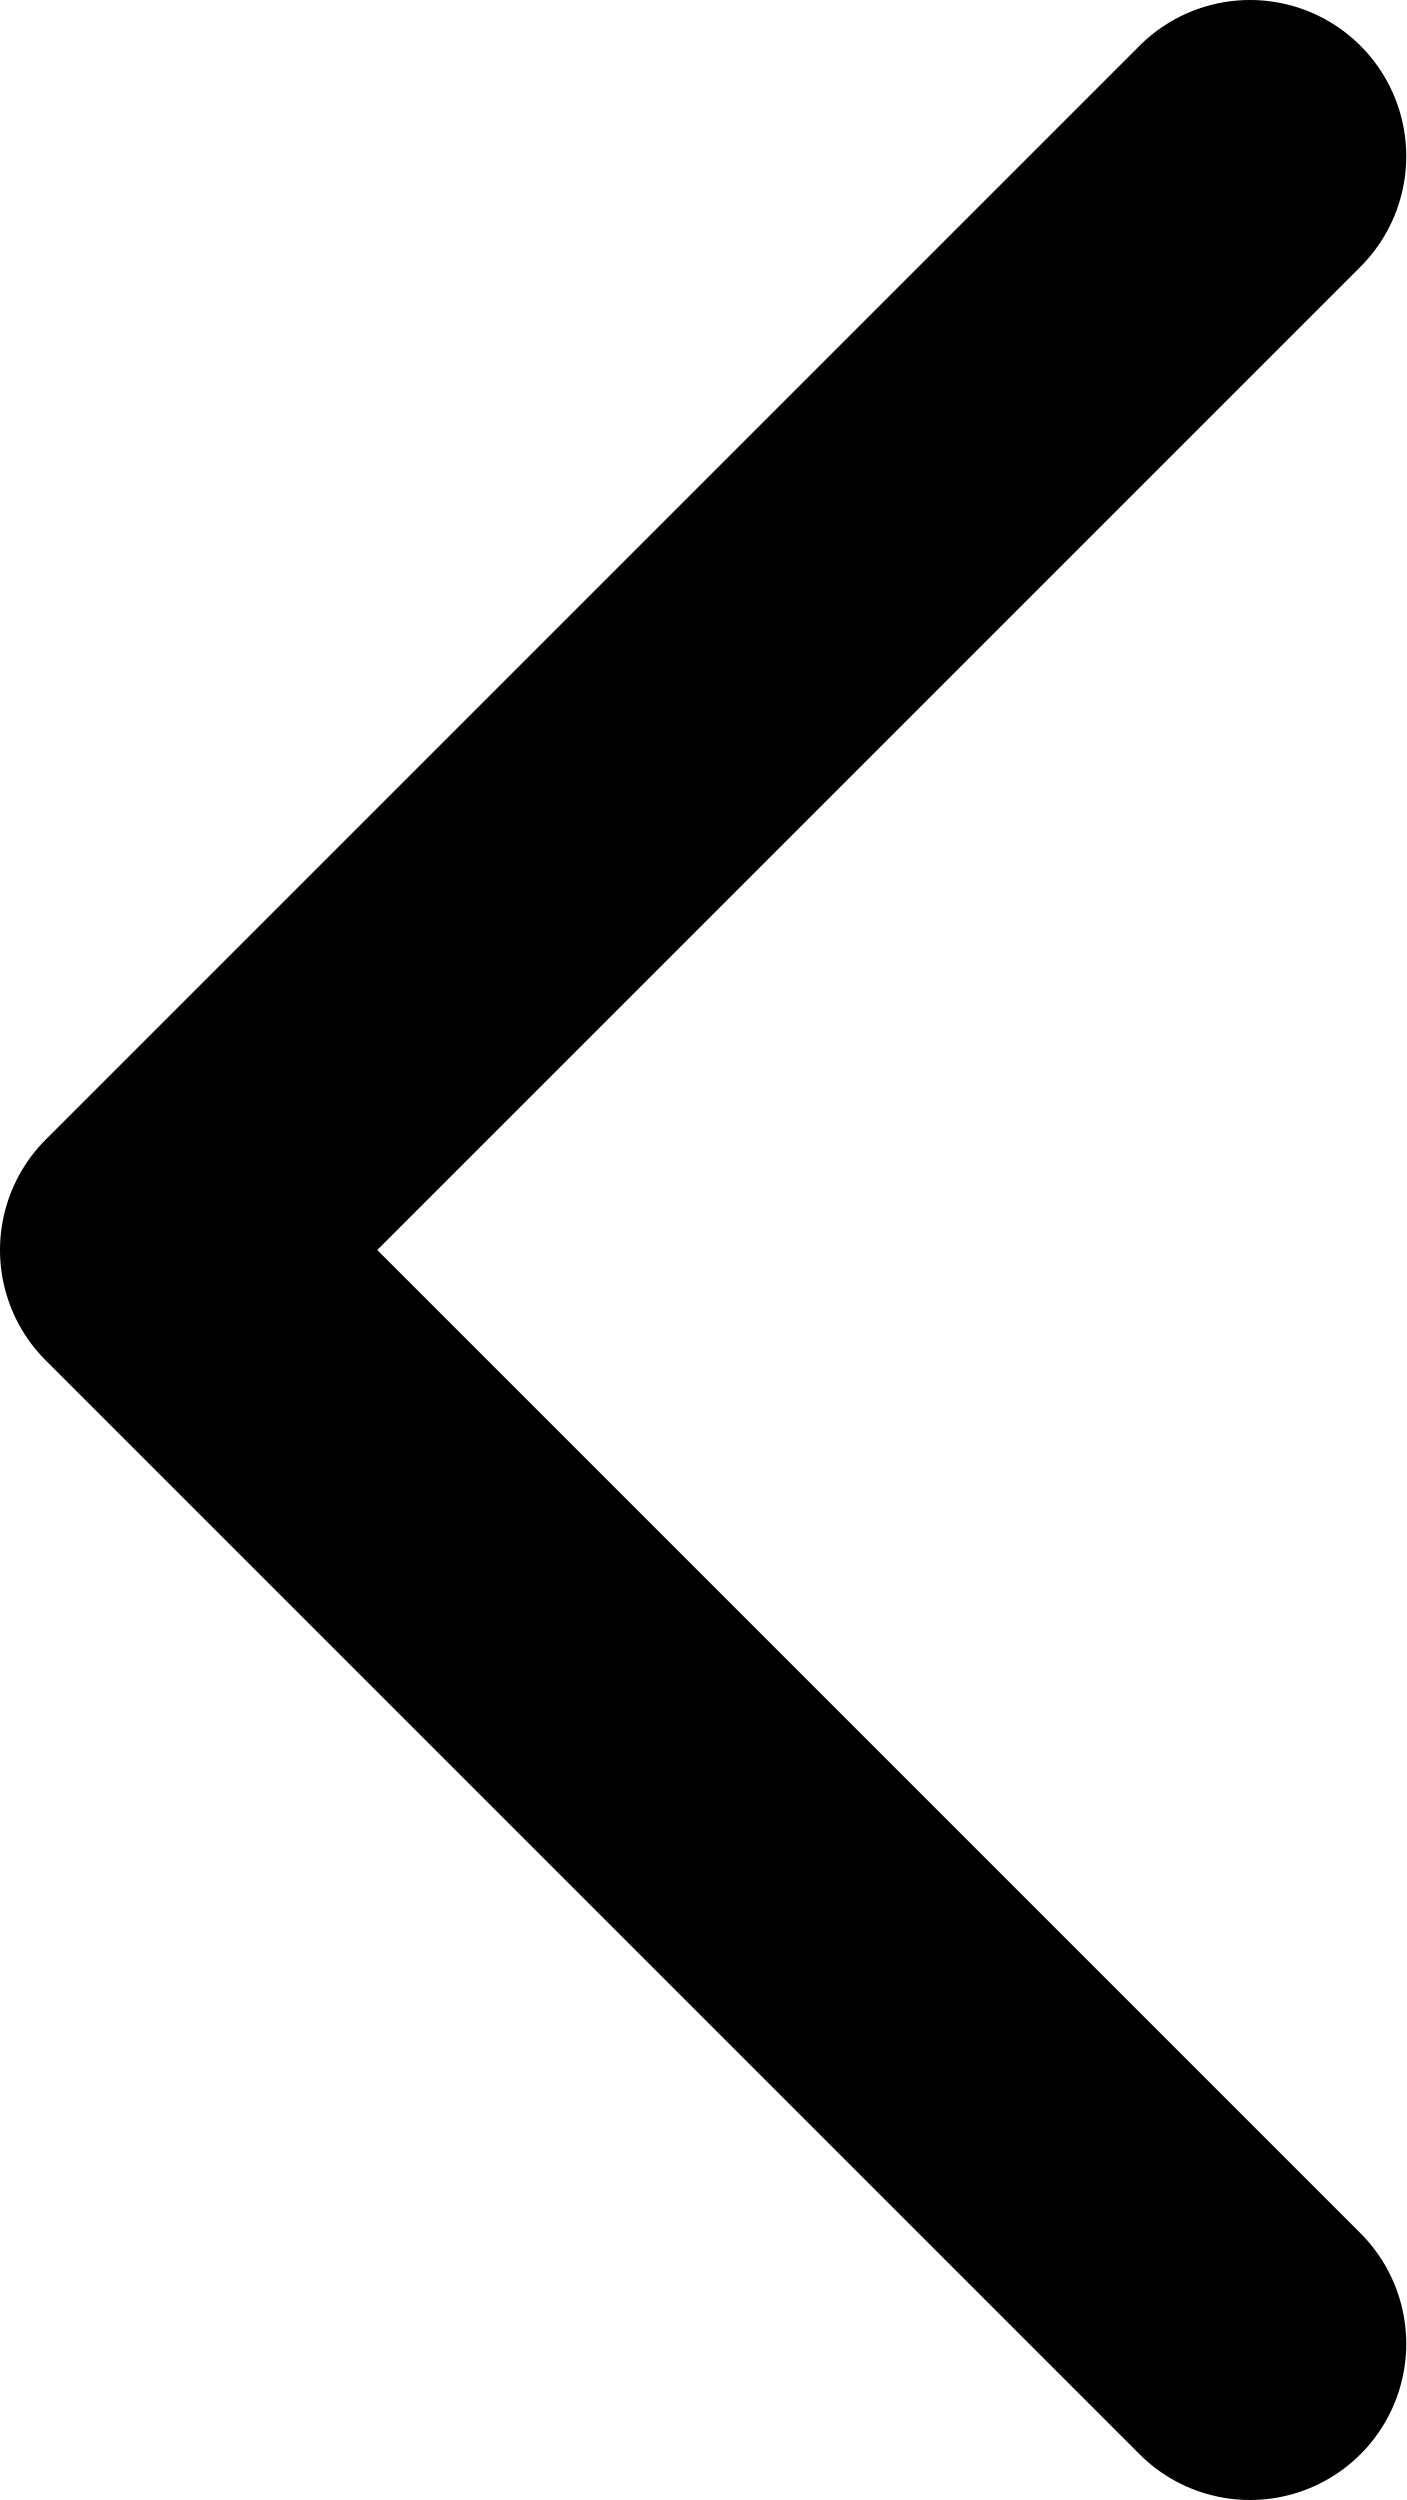
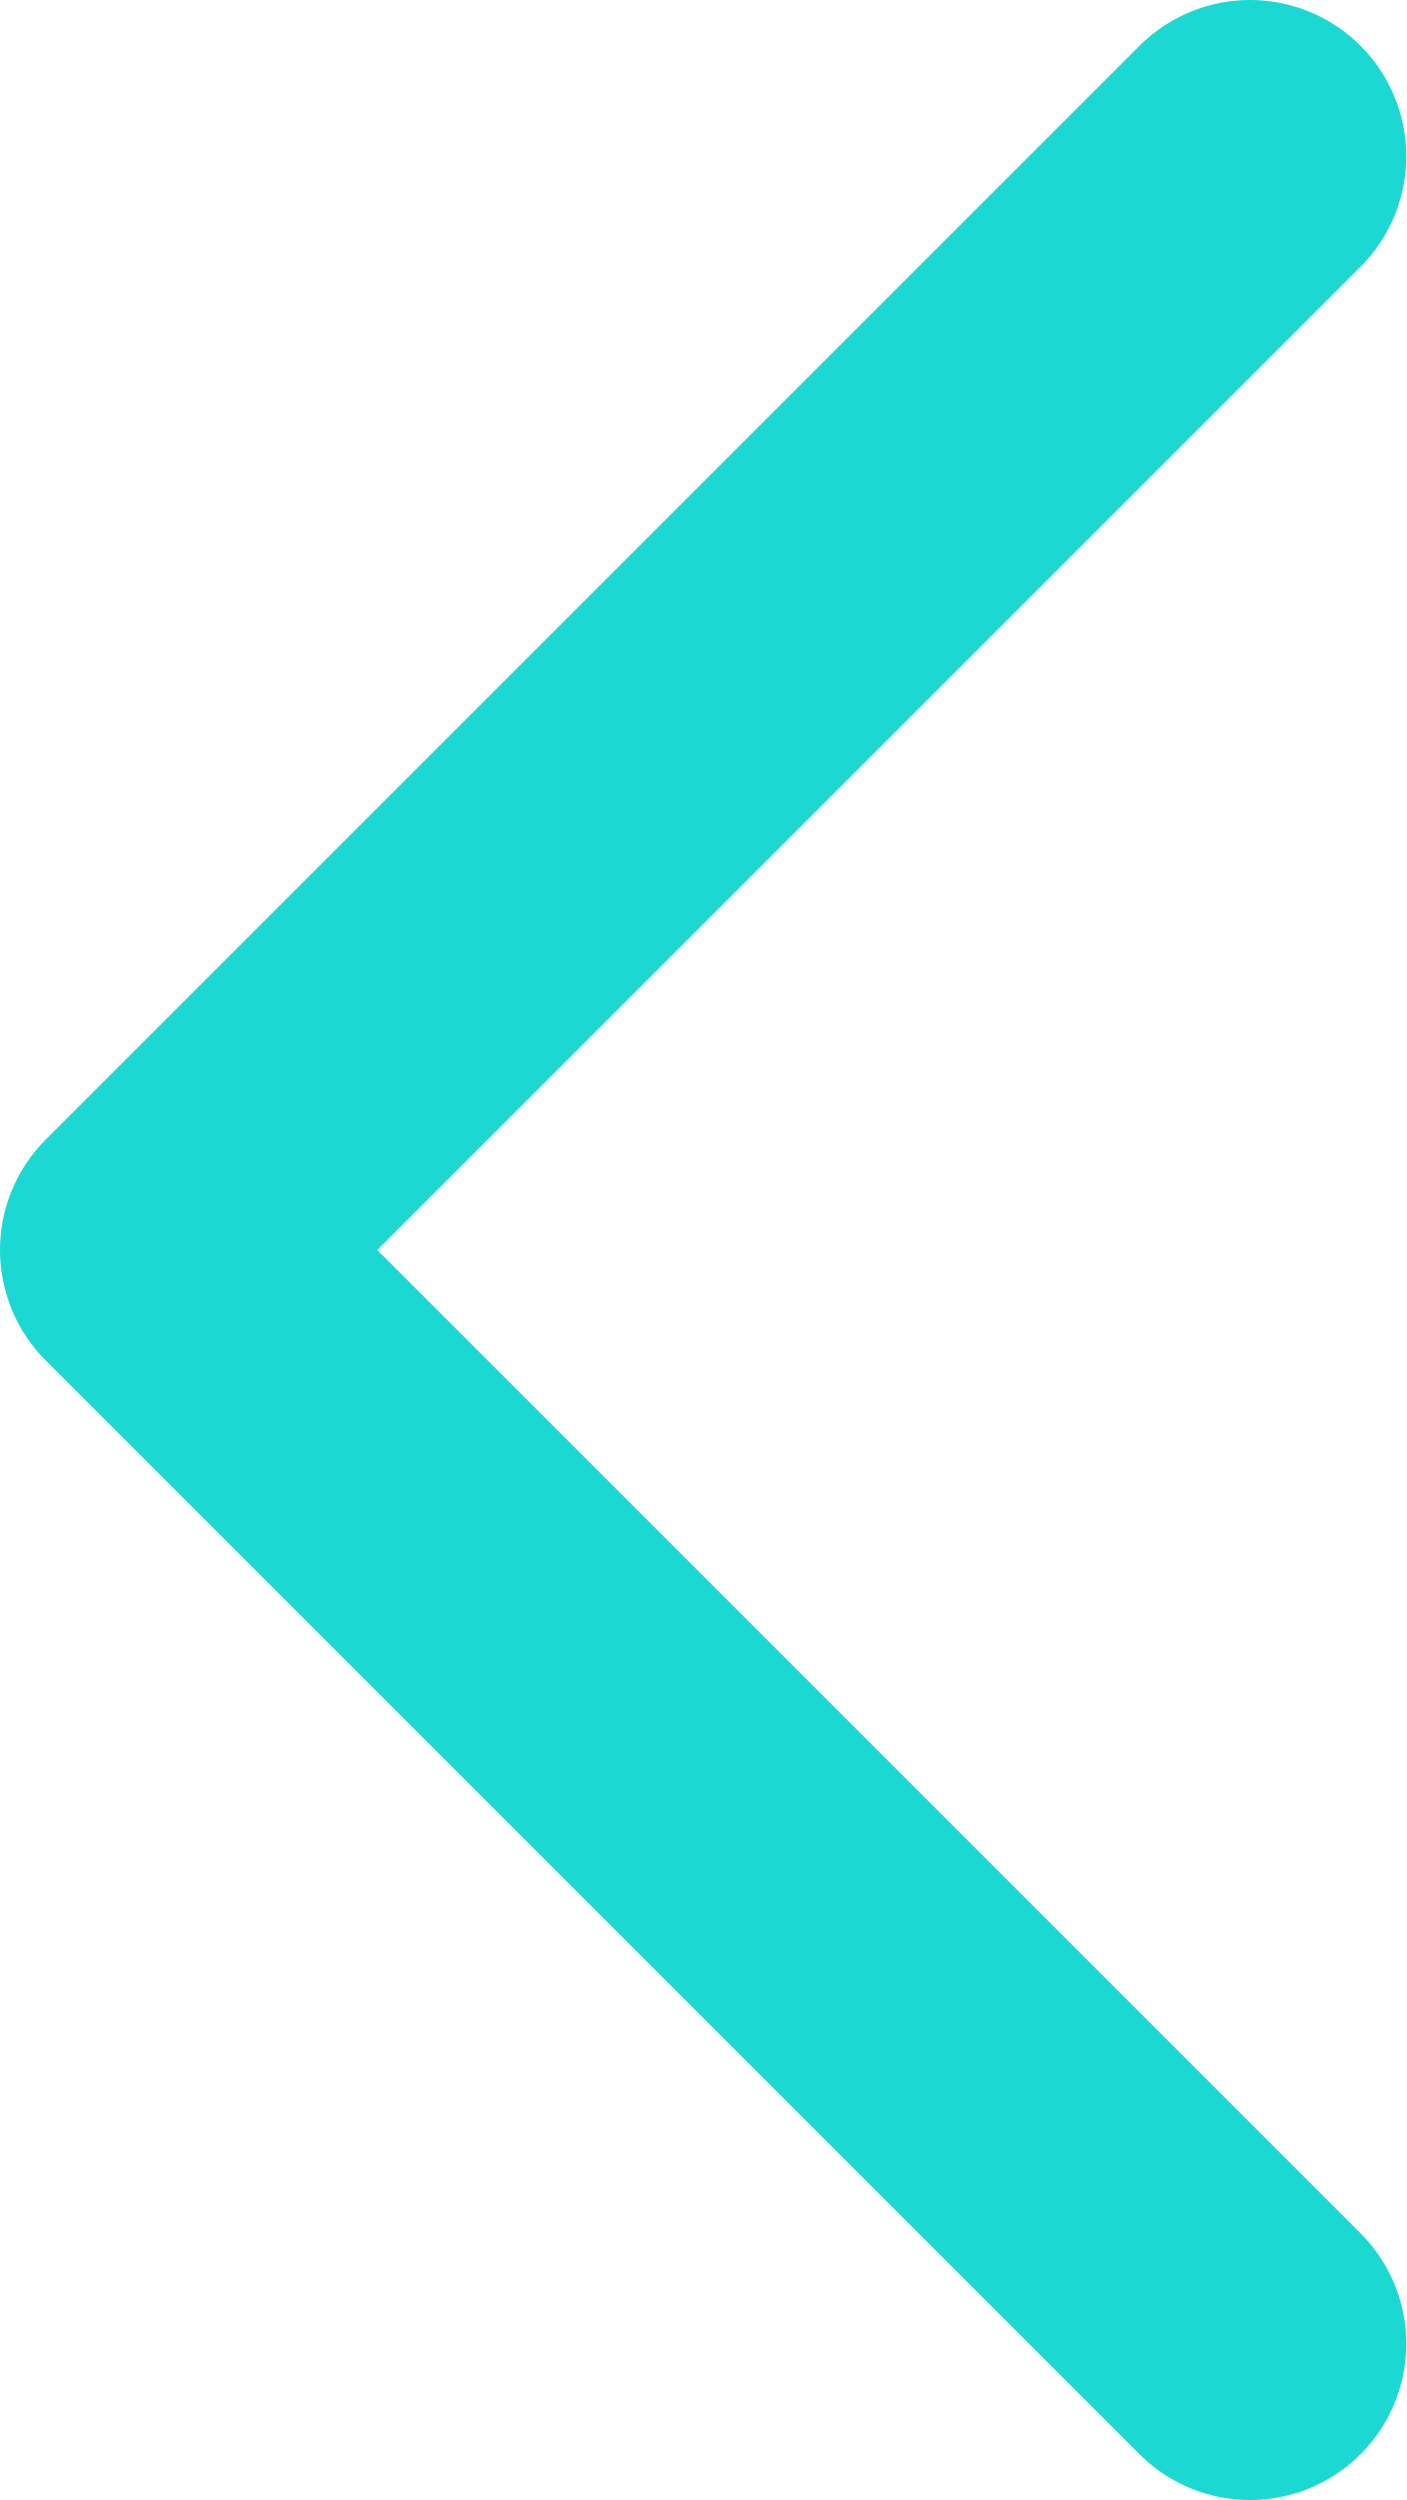
<svg xmlns="http://www.w3.org/2000/svg" width="9" height="16" viewBox="0 0 9 16" fill="none">
-   <path d="M8 1L1 8L8 15" stroke="black" stroke-width="2" stroke-linecap="round" stroke-linejoin="round" />
+   <path d="M8 1L1 8L8 15" stroke="#1CD8D2" stroke-width="2" stroke-linecap="round" stroke-linejoin="round" />
</svg>
